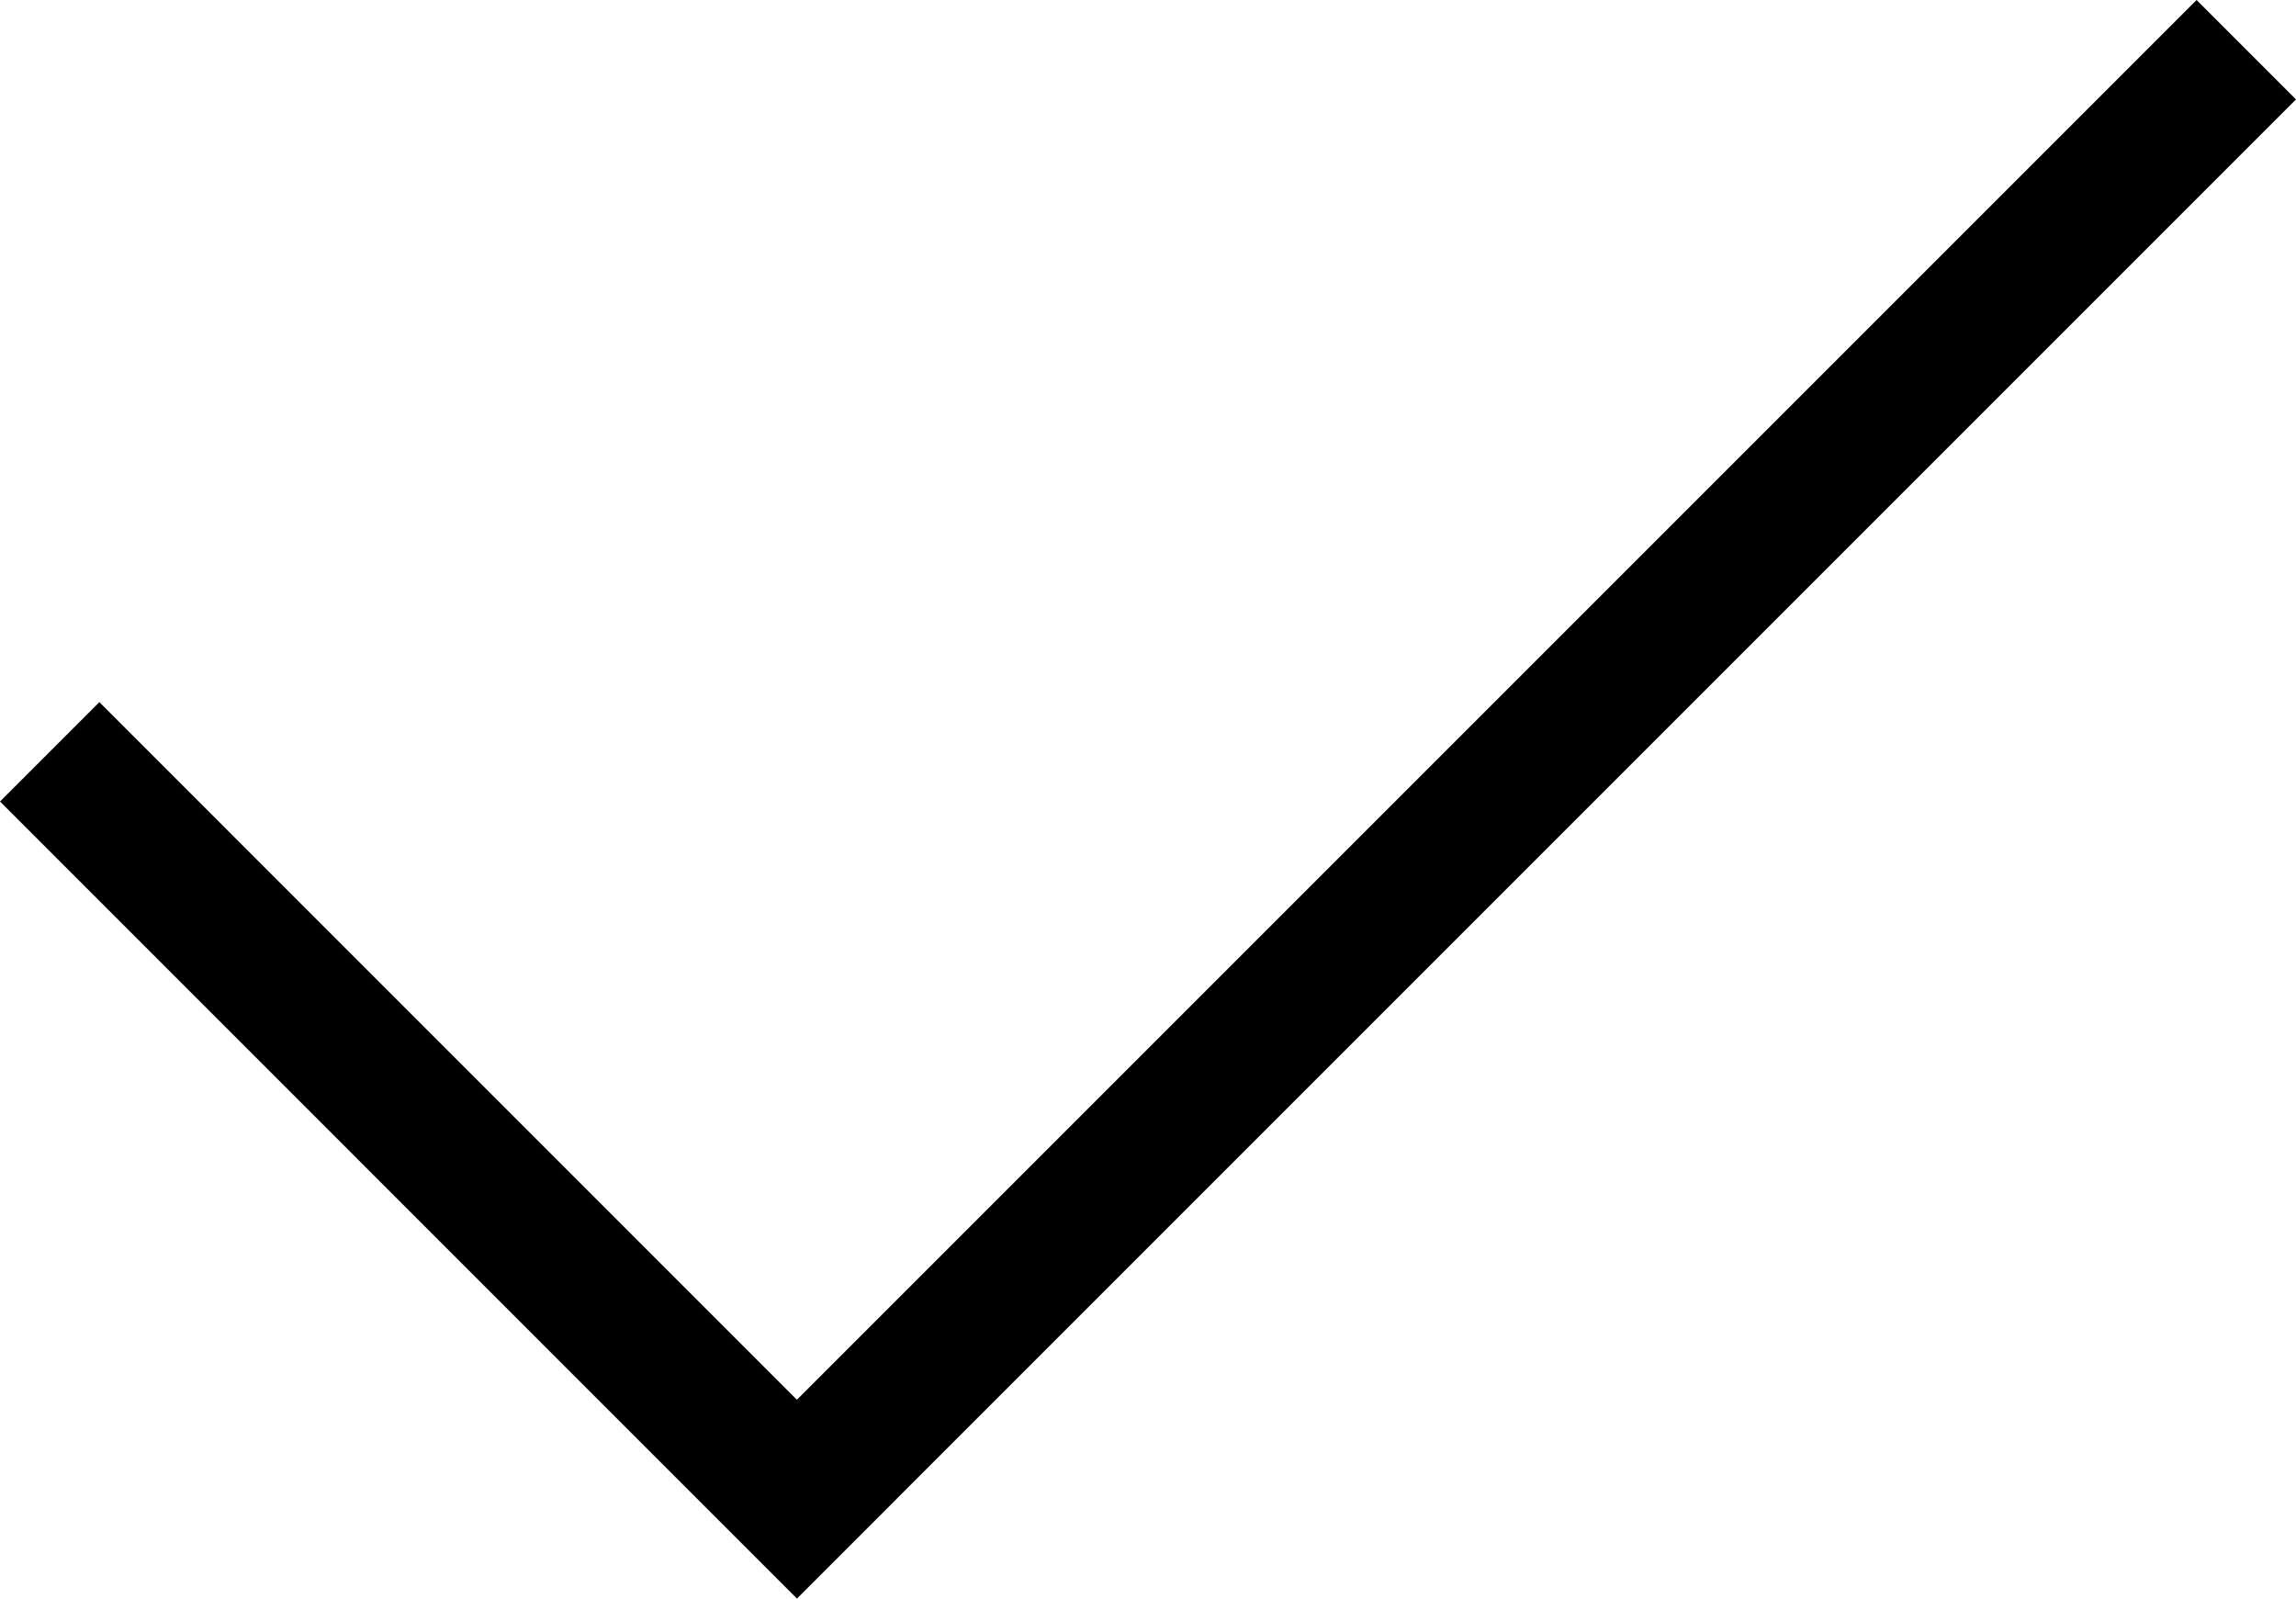
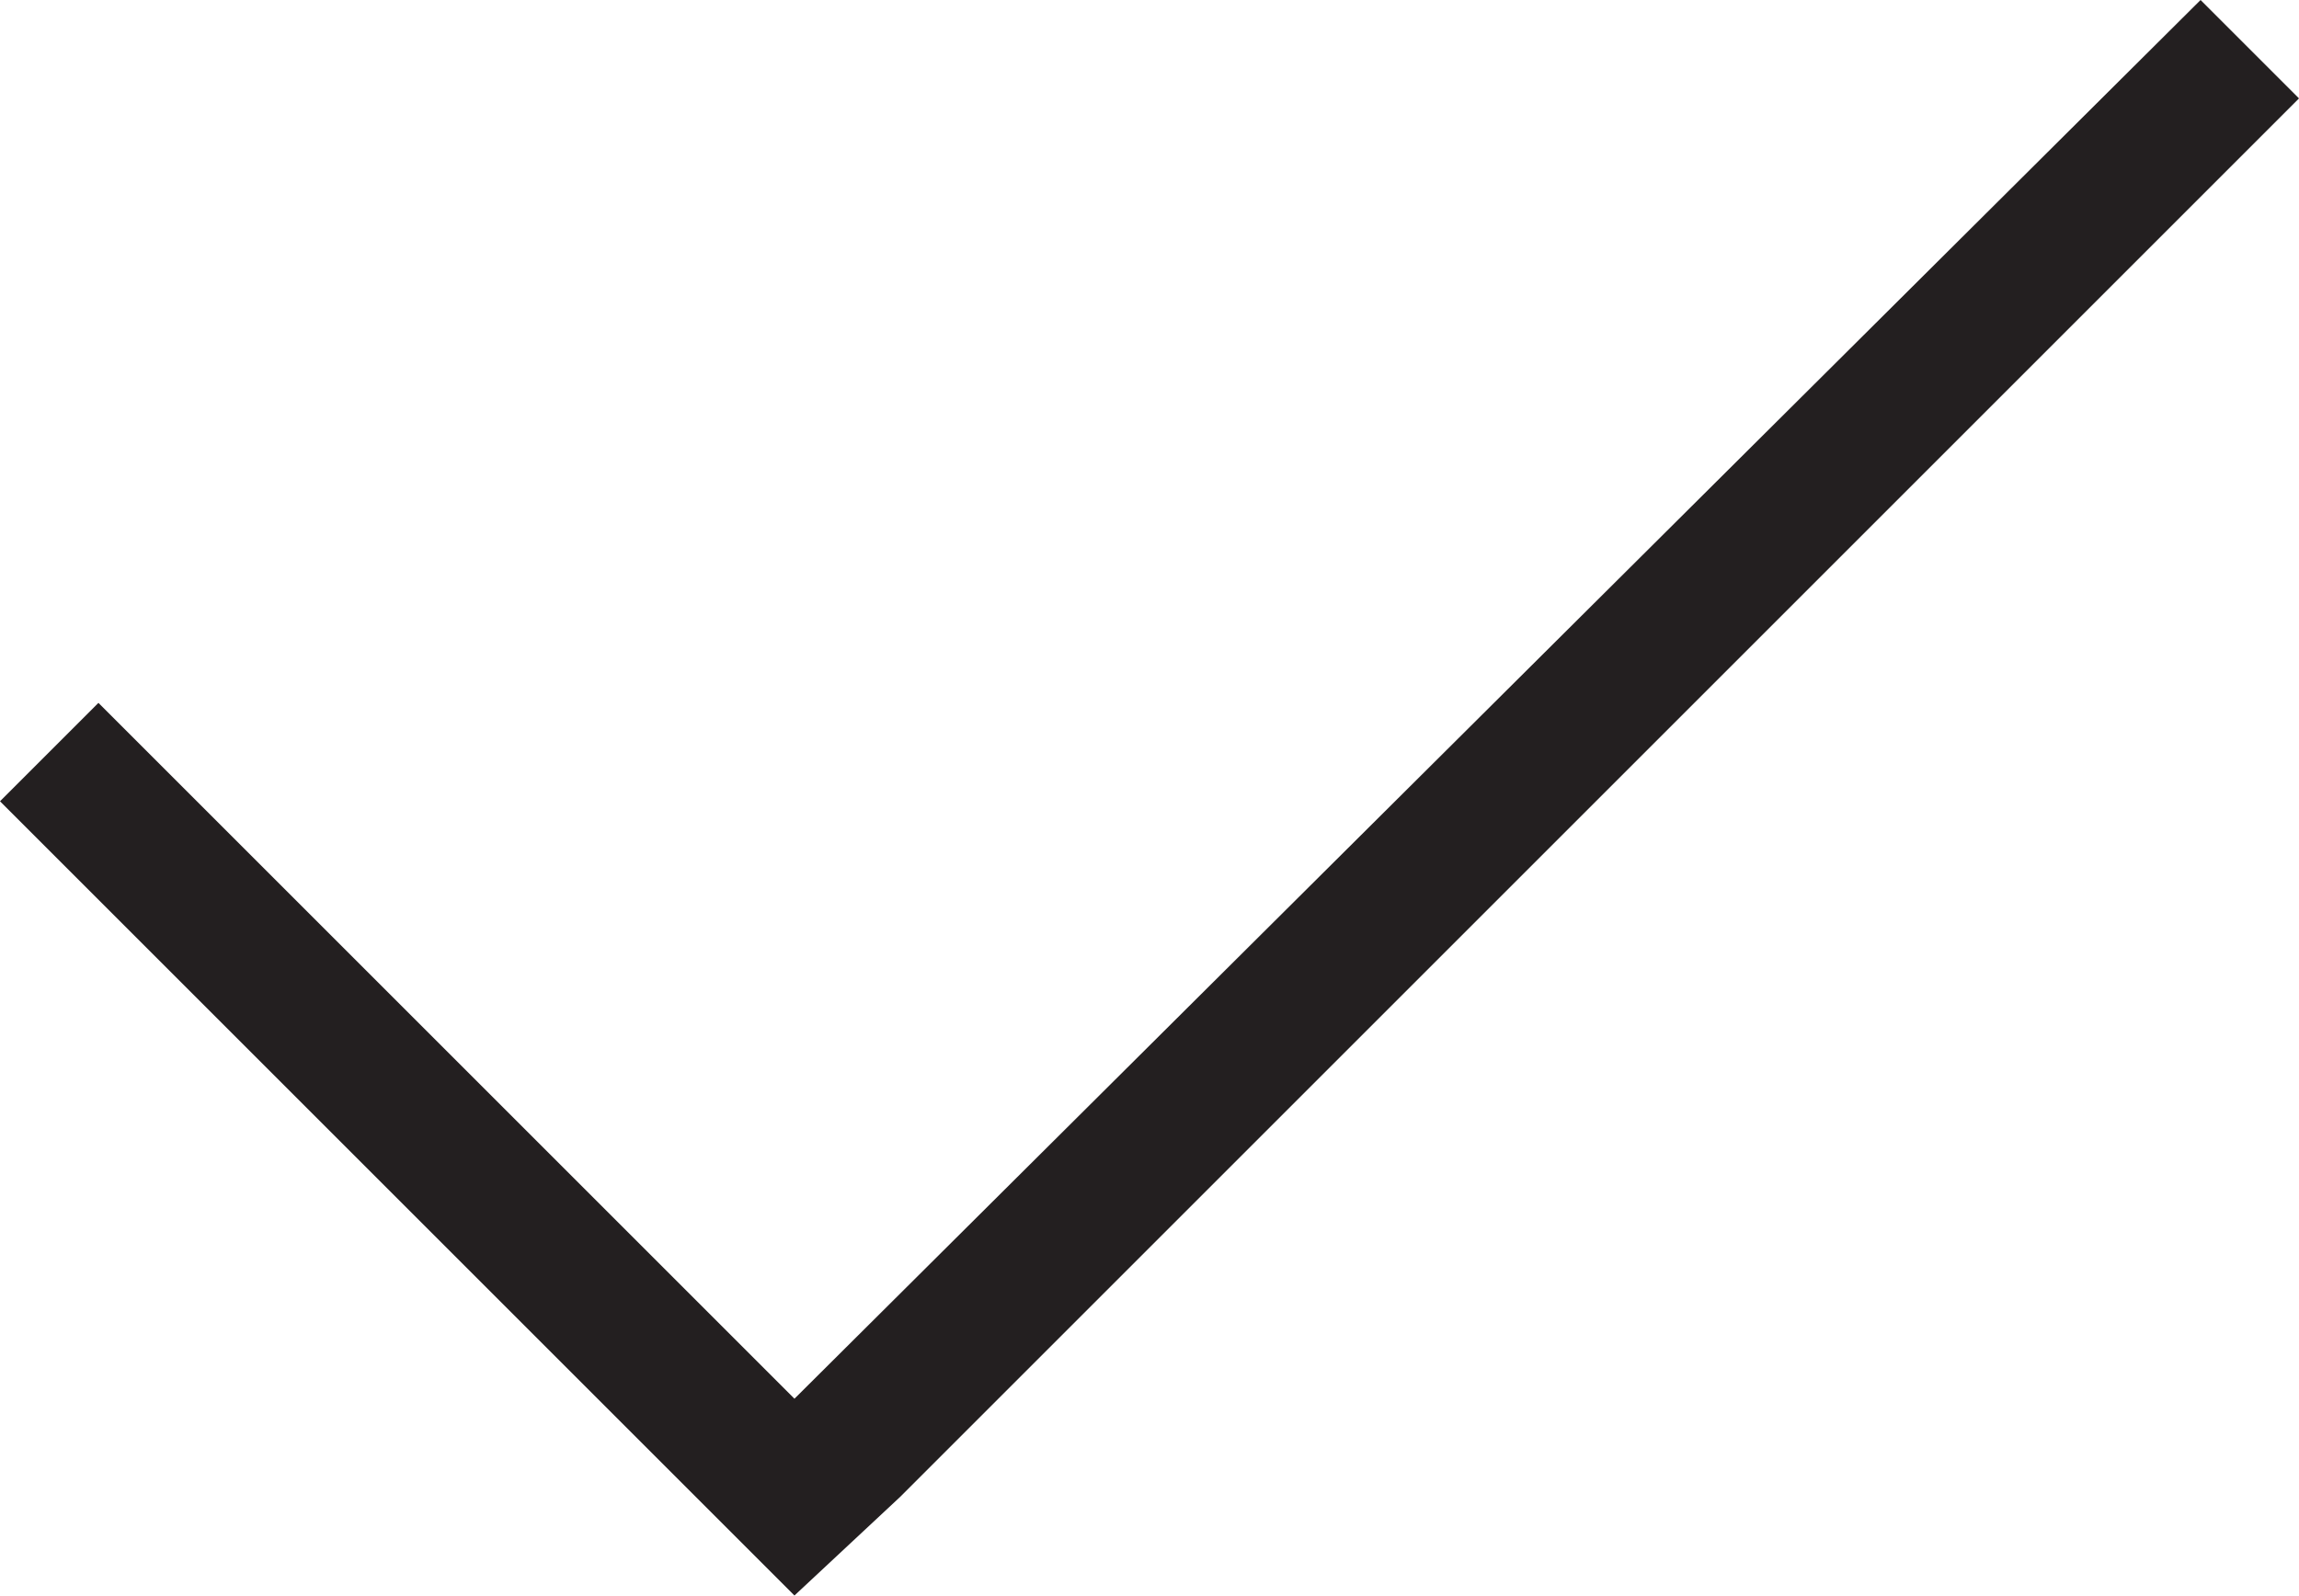
- <svg xmlns="http://www.w3.org/2000/svg" version="1.1" id="Layer_1" x="0px" y="0px" width="32.666px" height="22.742px" viewBox="0 0 32.666 22.742" enable-background="new 0 0 32.666 22.742" xml:space="preserve">
-   <polygon points="32.666,1.414 31.252,0 11.338,19.914 1.414,9.989 0,11.403 9.924,21.328 9.924,21.328 11.338,22.742 11.338,22.742 11.339,22.742 12.753,21.328 12.752,21.328 " />
+ <svg xmlns="http://www.w3.org/2000/svg" version="1.1" width="32.7" height="22.7" viewBox="0 0 32.7 22.7">
+   <polygon fill="#231F20" points="32.7,1.4 31.3,0 11.3,19.9 1.4,10 0,11.4 9.9,21.3 9.9,21.3 11.3,22.7 11.3,22.7 11.3,22.7 12.8,21.3 12.8,21.3 " />
</svg>
